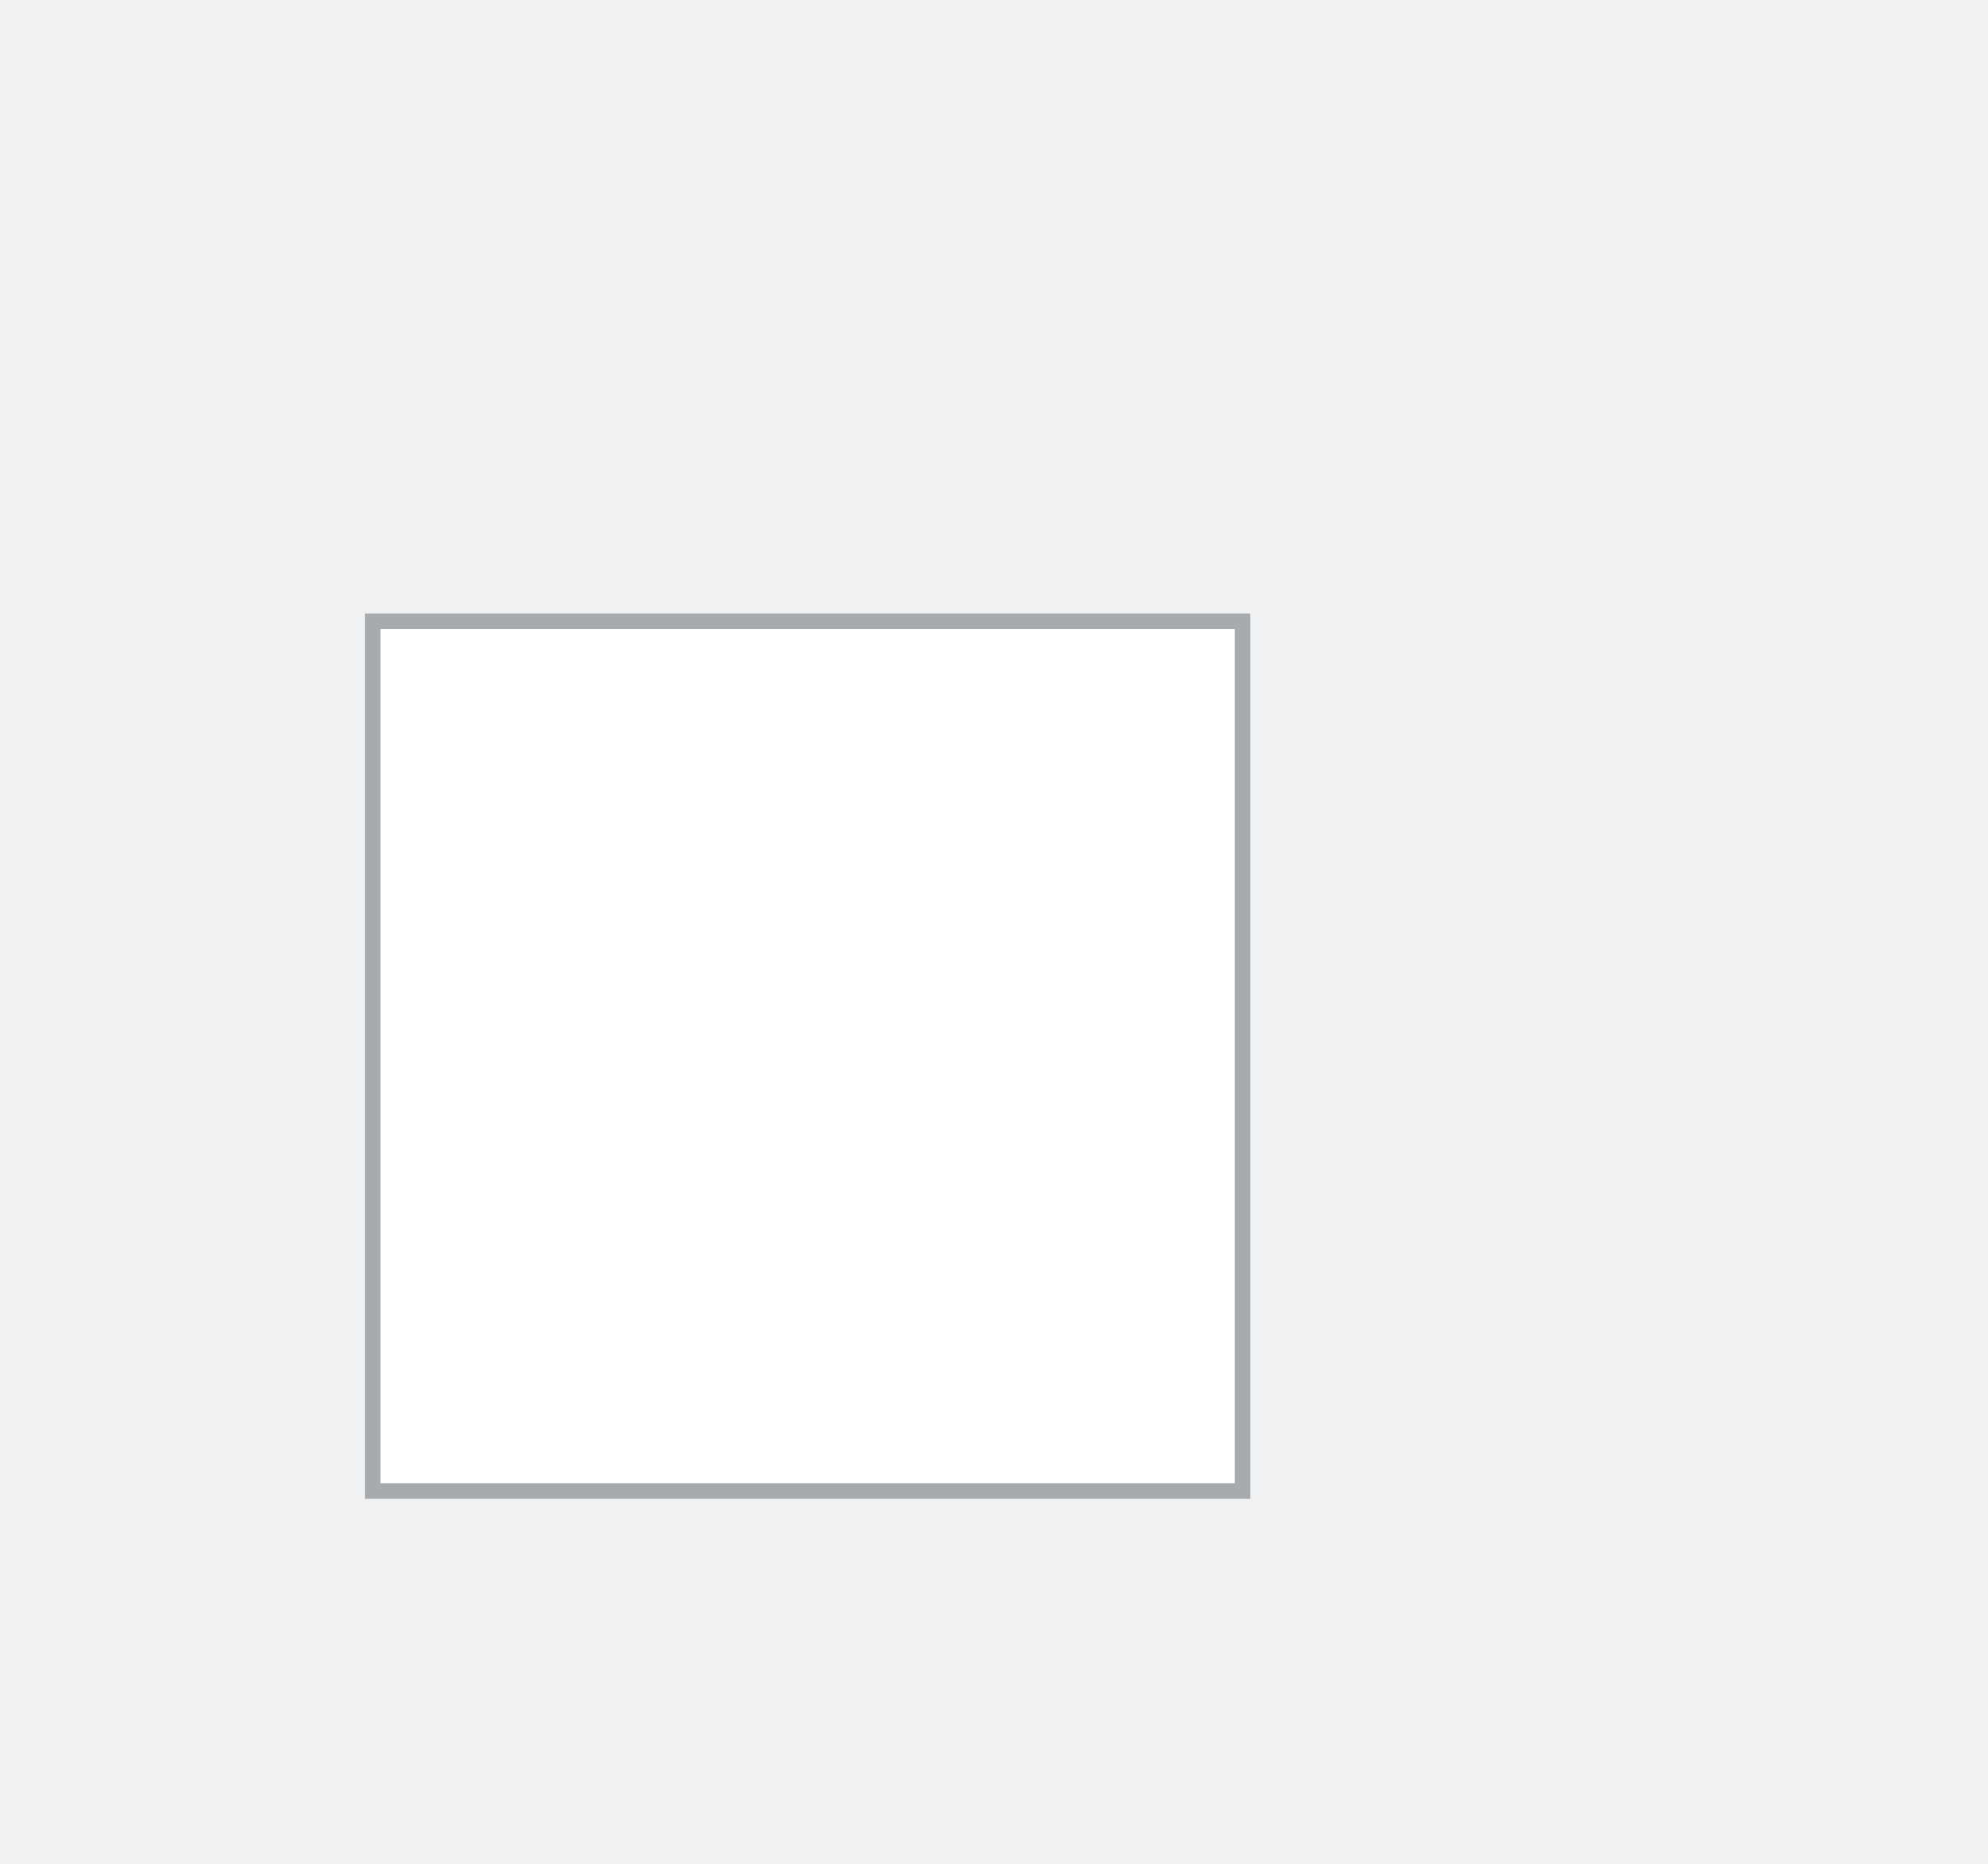
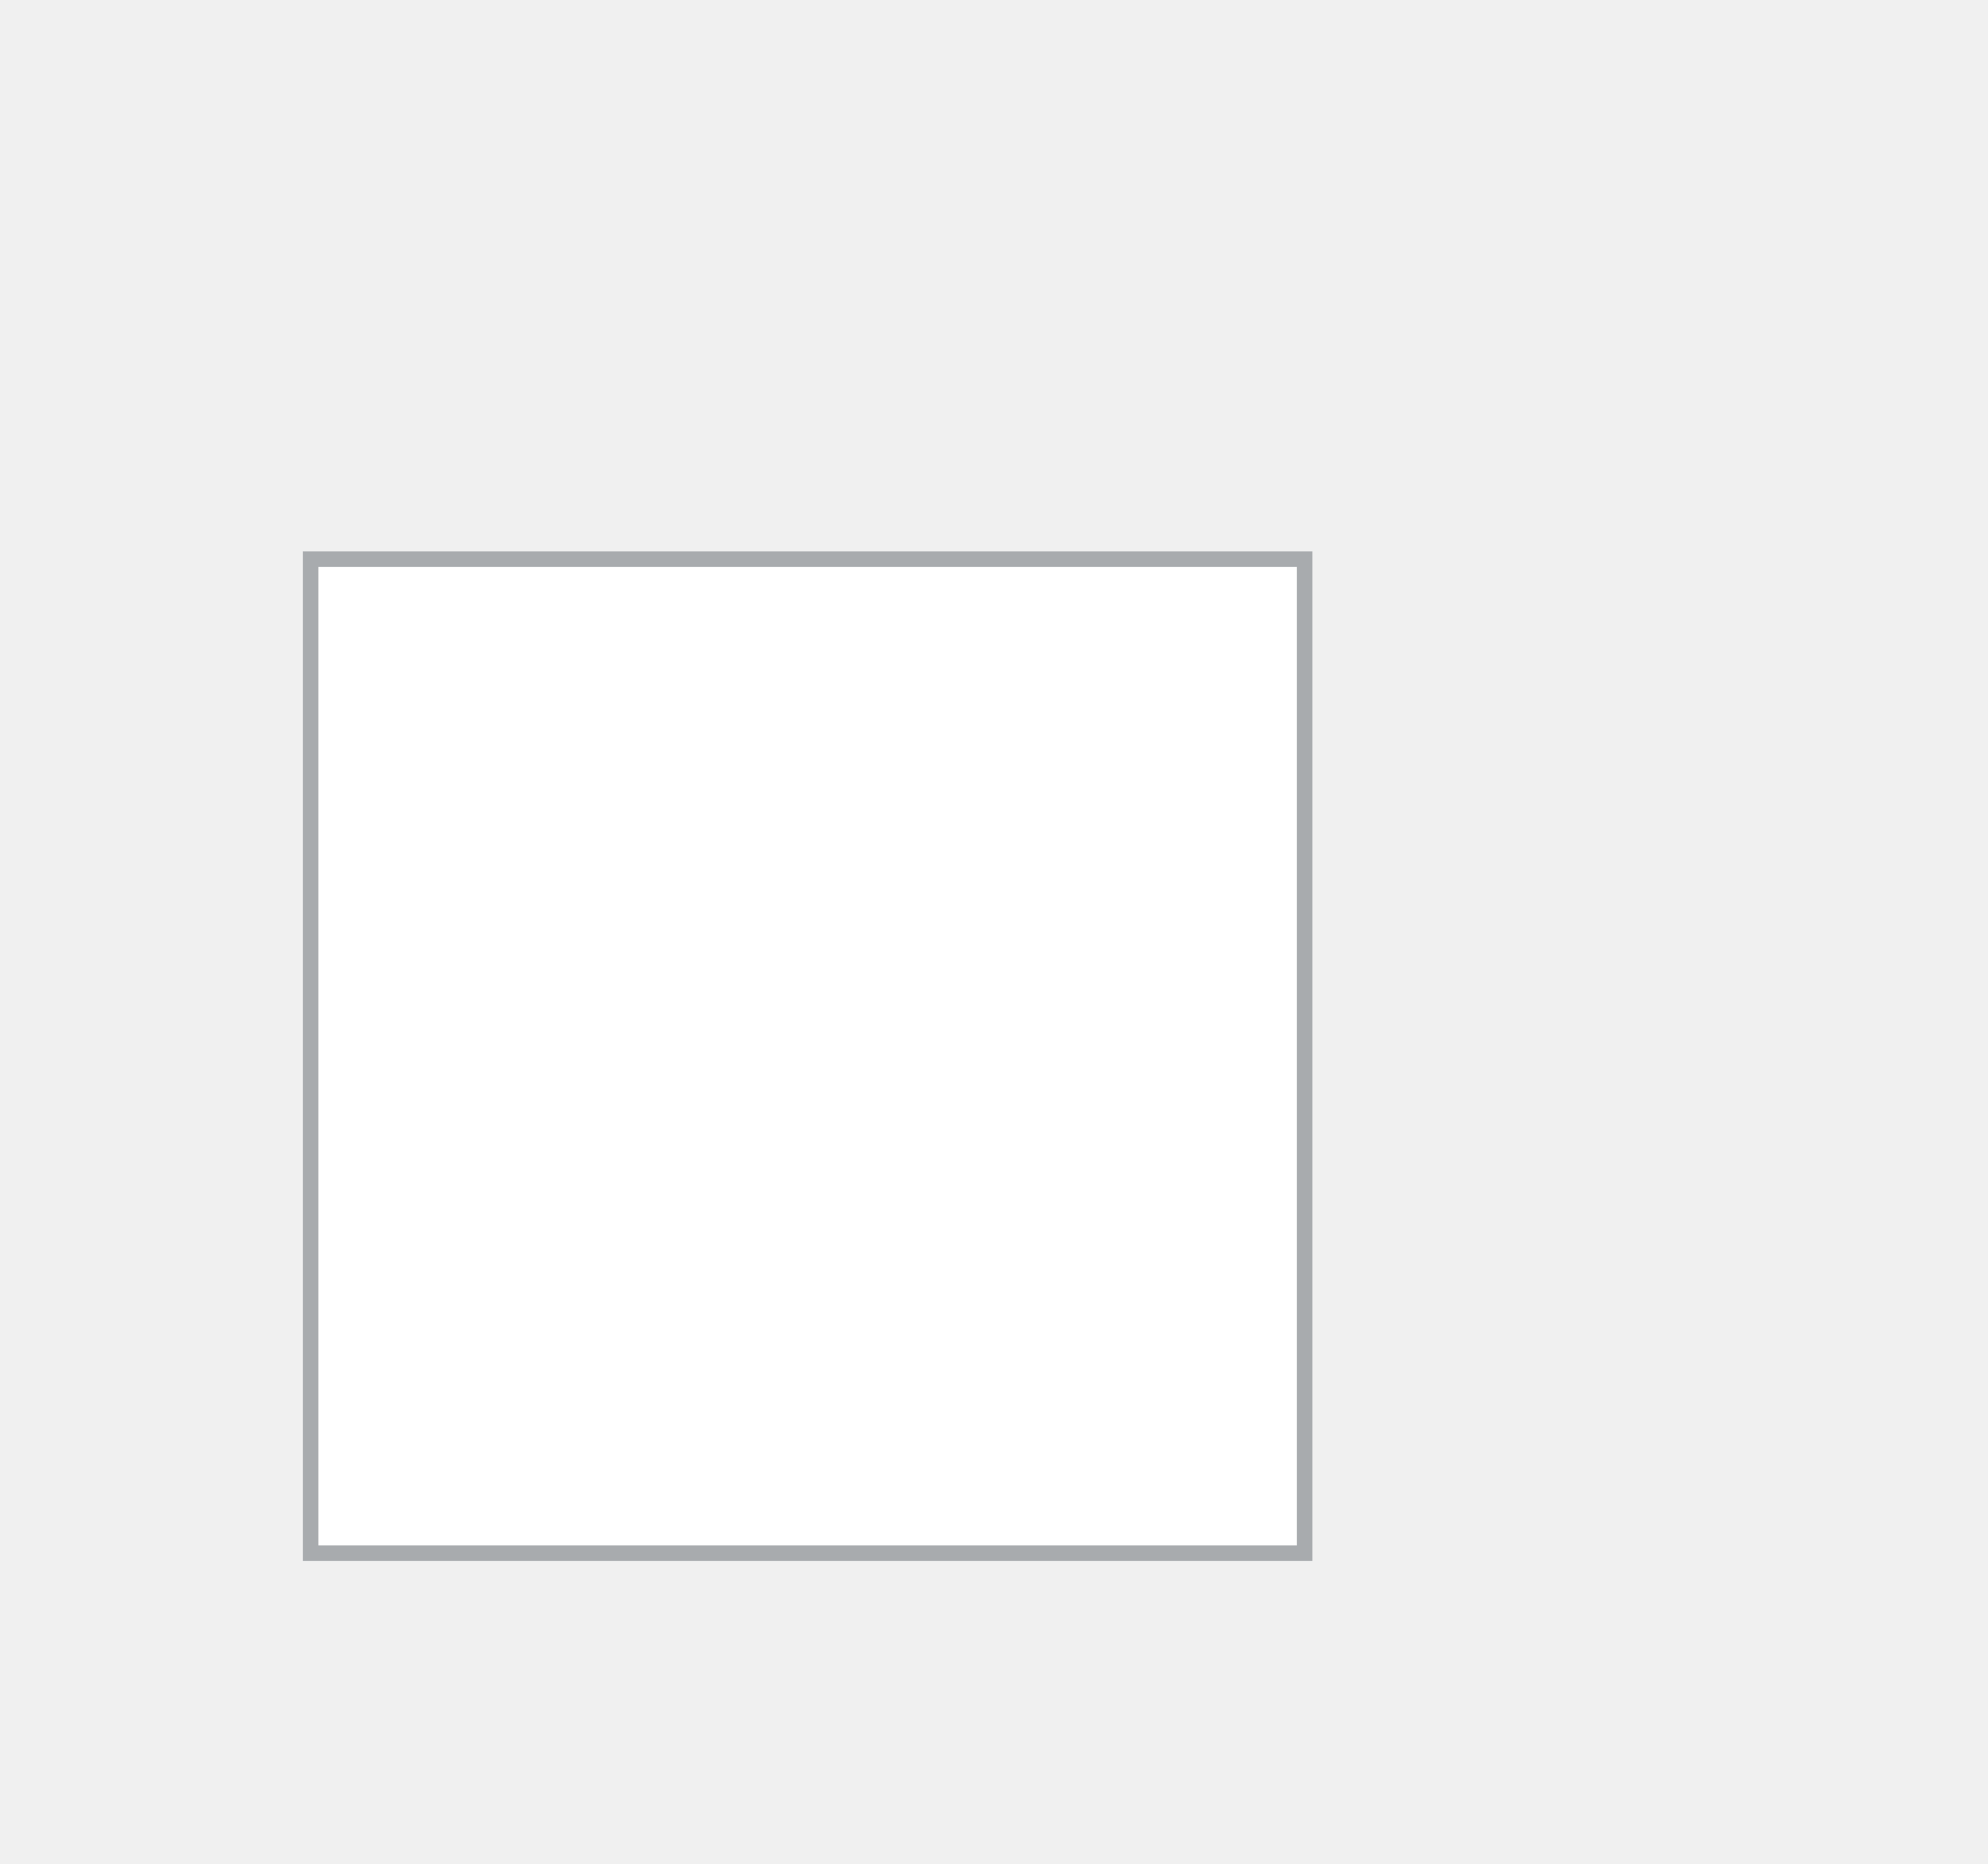
<svg xmlns="http://www.w3.org/2000/svg" viewBox="0 0 128 120" role="img" aria-label="FROG default boolean square LED realization template" data-frog-template="frog.realizations.default.boolean.rectangular" data-frog-target-classes="frog.widgets.boolean_control frog.widgets.boolean_indicator" data-frog-variant="rectangular">
  <defs>
    <style>
      #label_text,
      #caption_text,
      #state_text {
        display: none;
      }

      #placement_bounds {
        display: none;
        fill: none;
        stroke: none;
      }

      #state_face {
        fill: #ffffff;
        stroke: #A8ABAE;
        stroke-width: 1px;
        vector-effect: non-scaling-stroke;
      }

      #focus_ring {
        display: none;
        fill: none;
        stroke: #00ADEF;
        stroke-width: 1px;
        vector-effect: non-scaling-stroke;
      }
    </style>
  </defs>
  <g id="root" data-frog-part="root">
    <text id="label_text" data-frog-part="label" data-frog-member="label.text" data-frog-anchor="label.anchor" x="16" y="24">boolean_1</text>
    <text id="caption_text" data-frog-part="caption" data-frog-member="caption.text" data-frog-anchor="caption.anchor" x="16" y="24">Boolean</text>
    <rect id="placement_bounds" data-frog-part="placement_bounds" x="16" y="32" width="72" height="72" data-frog-role="ide_placement_aura" />
-     <rect id="state_face" data-frog-part="state_face" x="24" y="40" width="56" height="56" data-frog-bind="value style.state_face.*" />
-     <rect id="focus_ring" data-frog-part="focus_ring" x="24" y="40" width="56" height="56" data-frog-bind="interaction.focused style.focus_ring.*" />
+     <rect id="state_face" data-frog-part="state_face" x="20" y="36" width="64" height="64" data-frog-bind="value style.state_face.*" />
+     <rect id="focus_ring" data-frog-part="focus_ring" x="20" y="36" width="64" height="64" data-frog-bind="interaction.focused style.focus_ring.*" />
    <text id="state_text" data-frog-part="state_text" data-frog-member="state_text.true_text state_text.false_text" data-frog-anchor="state_text.center" x="52" y="68" text-anchor="middle" dominant-baseline="middle">On</text>
  </g>
</svg>
